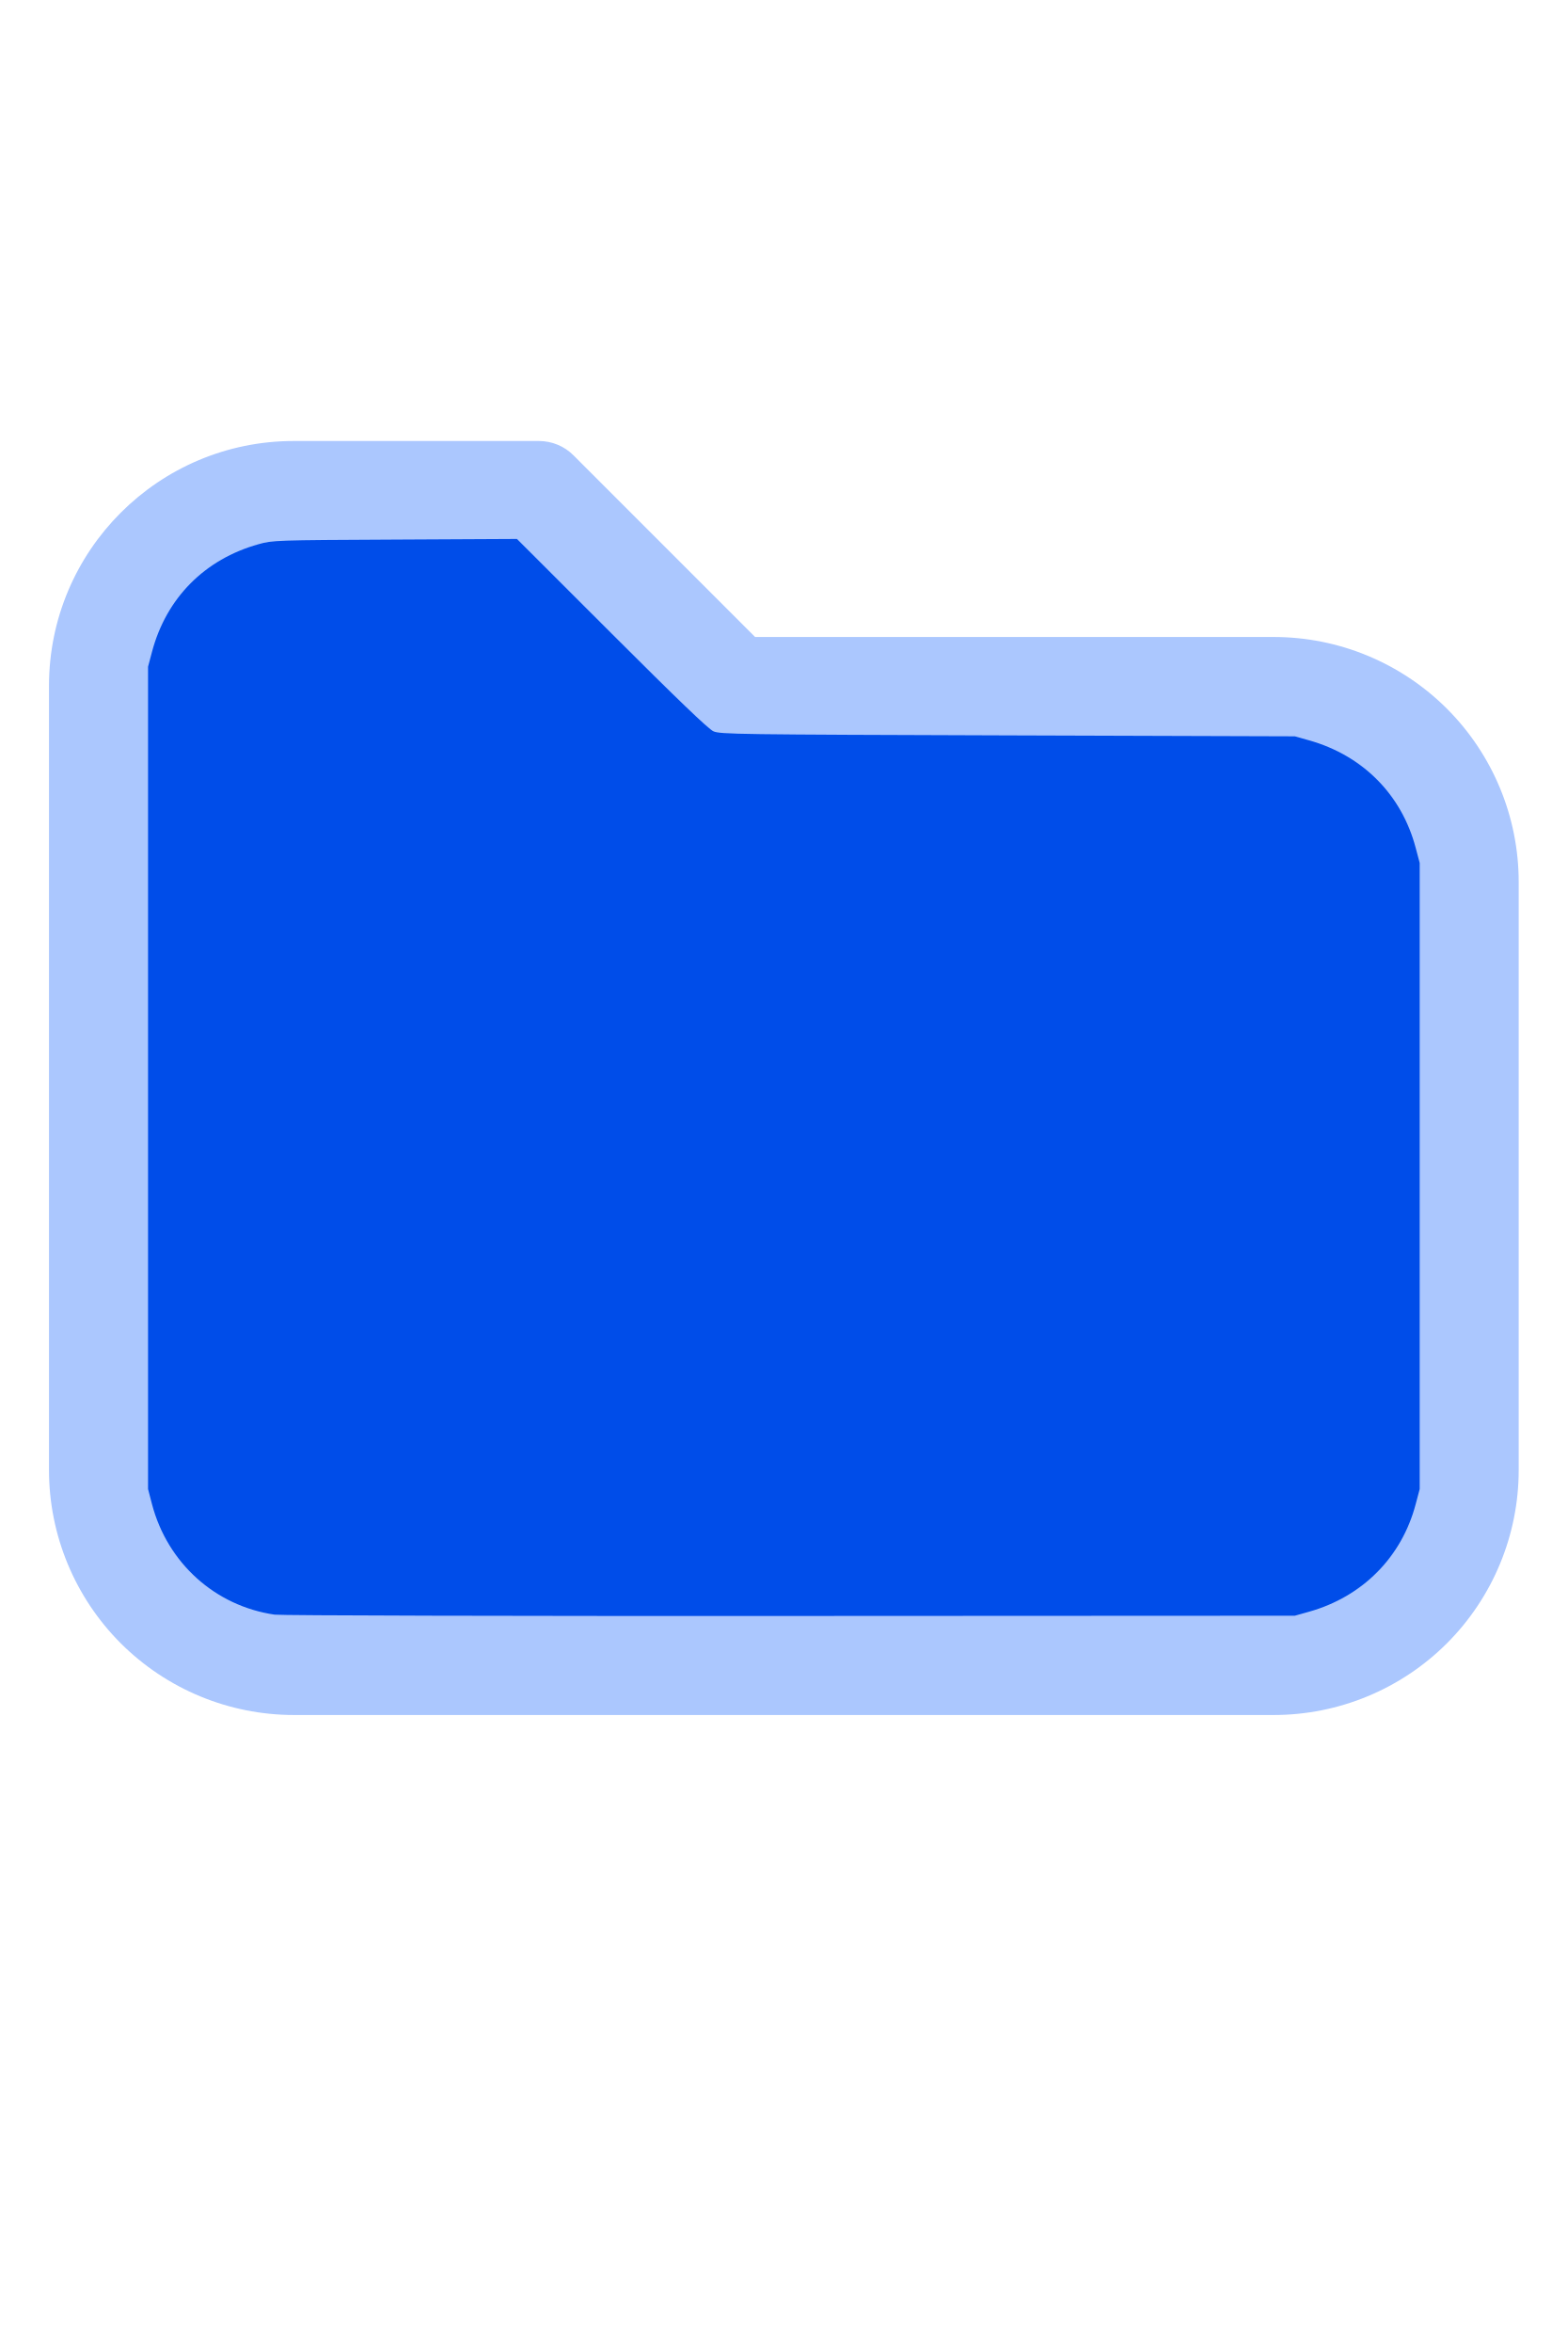
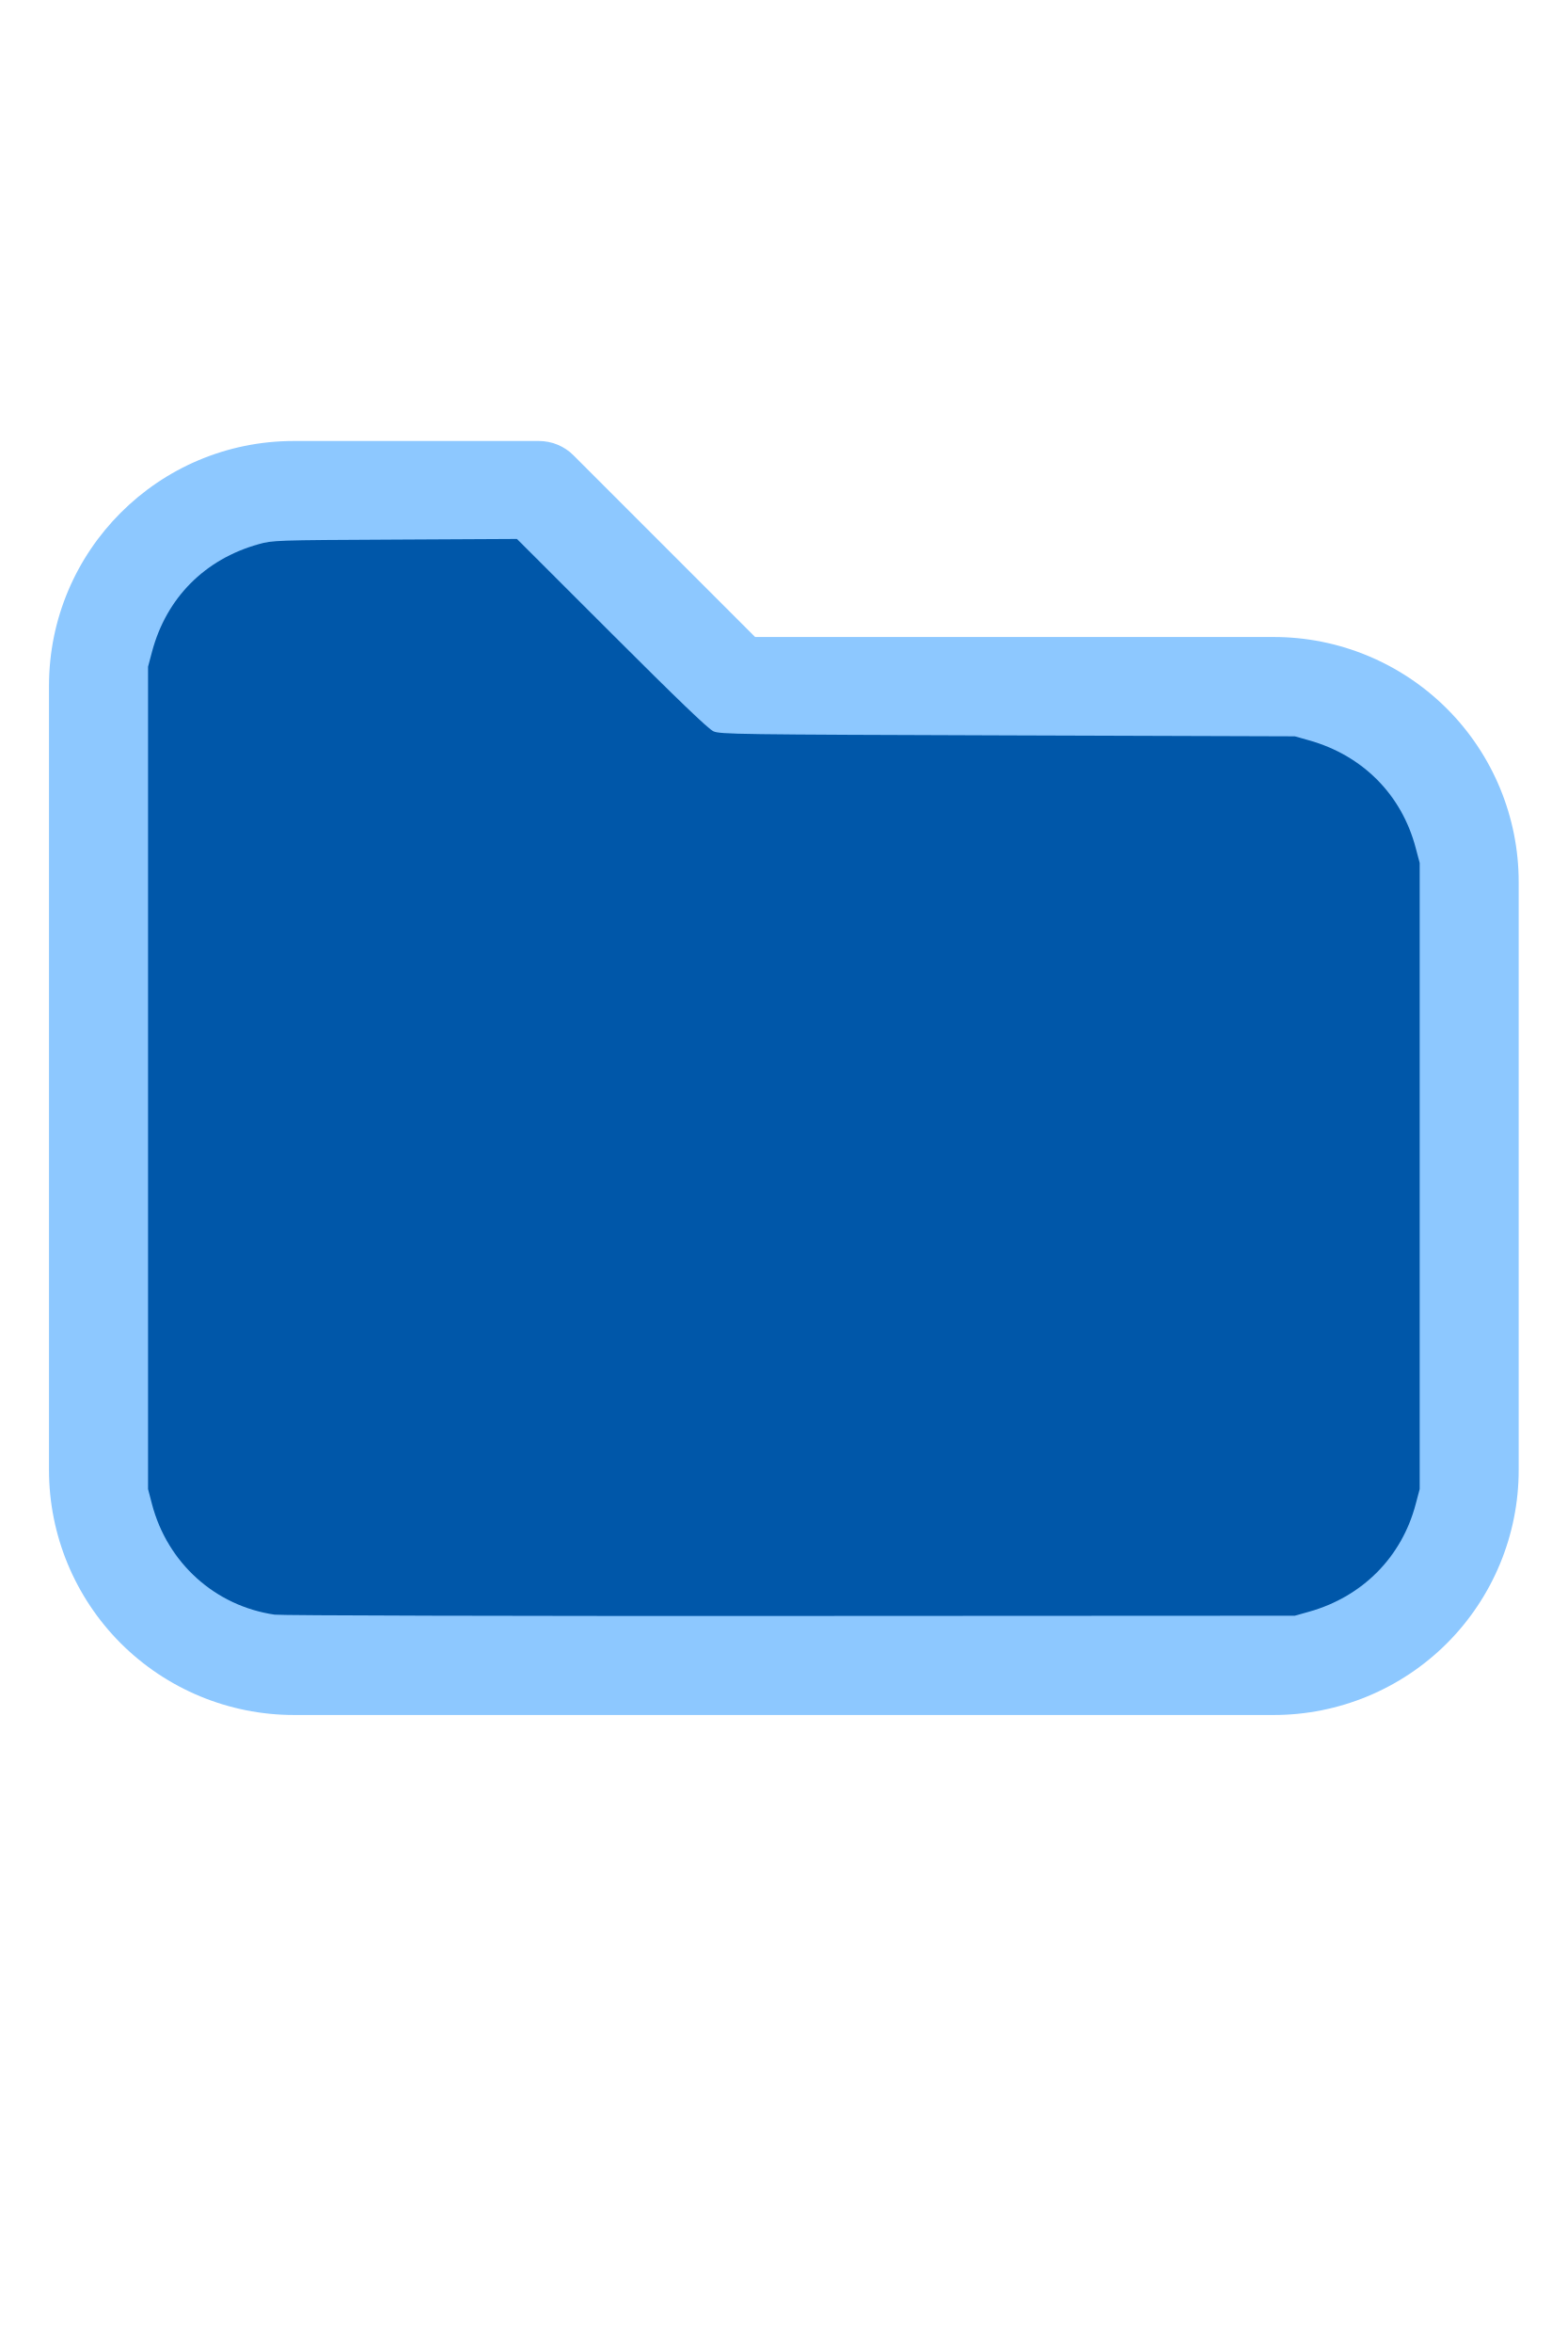
<svg xmlns="http://www.w3.org/2000/svg" version="1.1" width="16" height="24" viewBox="0 0 32 32" xml:space="preserve">
-   <g style="fill:#ABC7FE;">
+   <g style="fill:#8DC8FF;">
    <path d="M1,5.998l-0,16.002c-0,1.326 0.527,2.598 1.464,3.536c0.938,0.937 2.21,1.464 3.536,1.464c5.322,0 14.678,-0 20,0c1.326,0 2.598,-0.527 3.536,-1.464c0.937,-0.938 1.464,-2.21 1.464,-3.536c0,-3.486 0,-8.514 0,-12c0,-1.326 -0.527,-2.598 -1.464,-3.536c-0.938,-0.937 -2.21,-1.464 -3.536,-1.464c-0,0 -10.586,0 -10.586,0c0,-0 -3.707,-3.707 -3.707,-3.707c-0.187,-0.188 -0.442,-0.293 -0.707,-0.293l-5.002,0c-2.76,0 -4.998,2.238 -4.998,4.998Zm2,-0l-0,16.002c-0,0.796 0.316,1.559 0.879,2.121c0.562,0.563 1.325,0.879 2.121,0.879l20,0c0.796,0 1.559,-0.316 2.121,-0.879c0.563,-0.562 0.879,-1.325 0.879,-2.121c0,-3.486 0,-8.514 0,-12c0,-0.796 -0.316,-1.559 -0.879,-2.121c-0.562,-0.563 -1.325,-0.879 -2.121,-0.879c-7.738,0 -11,0 -11,0c-0.265,0 -0.52,-0.105 -0.707,-0.293c-0,0 -3.707,-3.707 -3.707,-3.707c-0,0 -4.588,0 -4.588,0c-1.656,0 -2.998,1.342 -2.998,2.998Z" />
  </g>
-   <g style="fill:#004DE9;stroke-width:0;">
+   <g style="fill:#0057A9;stroke-width:0;">
    <path d="M 5.606,24.952 C 4.392,24.775 3.42,23.9 3.103,22.699 L 3.022,22.389 V 13.998 5.606 L 3.104,5.298 C 3.396,4.203 4.18,3.412 5.279,3.106 5.565,3.026 5.615,3.024 8.061,3.012 l 2.491,-0.013 1.932,1.93 c 1.344,1.343 1.976,1.95 2.078,1.995 0.137,0.062 0.474,0.066 6.007,0.084 l 5.861,0.019 0.291,0.082 c 1.095,0.308 1.89,1.109 2.176,2.193 l 0.082,0.309 V 16 22.389 l -0.082,0.309 c -0.284,1.079 -1.086,1.888 -2.176,2.194 l -0.291,0.082 -10.303,0.005 c -5.7,0.003 -10.4,-0.009 -10.521,-0.027 z" />
  </g>
</svg>
